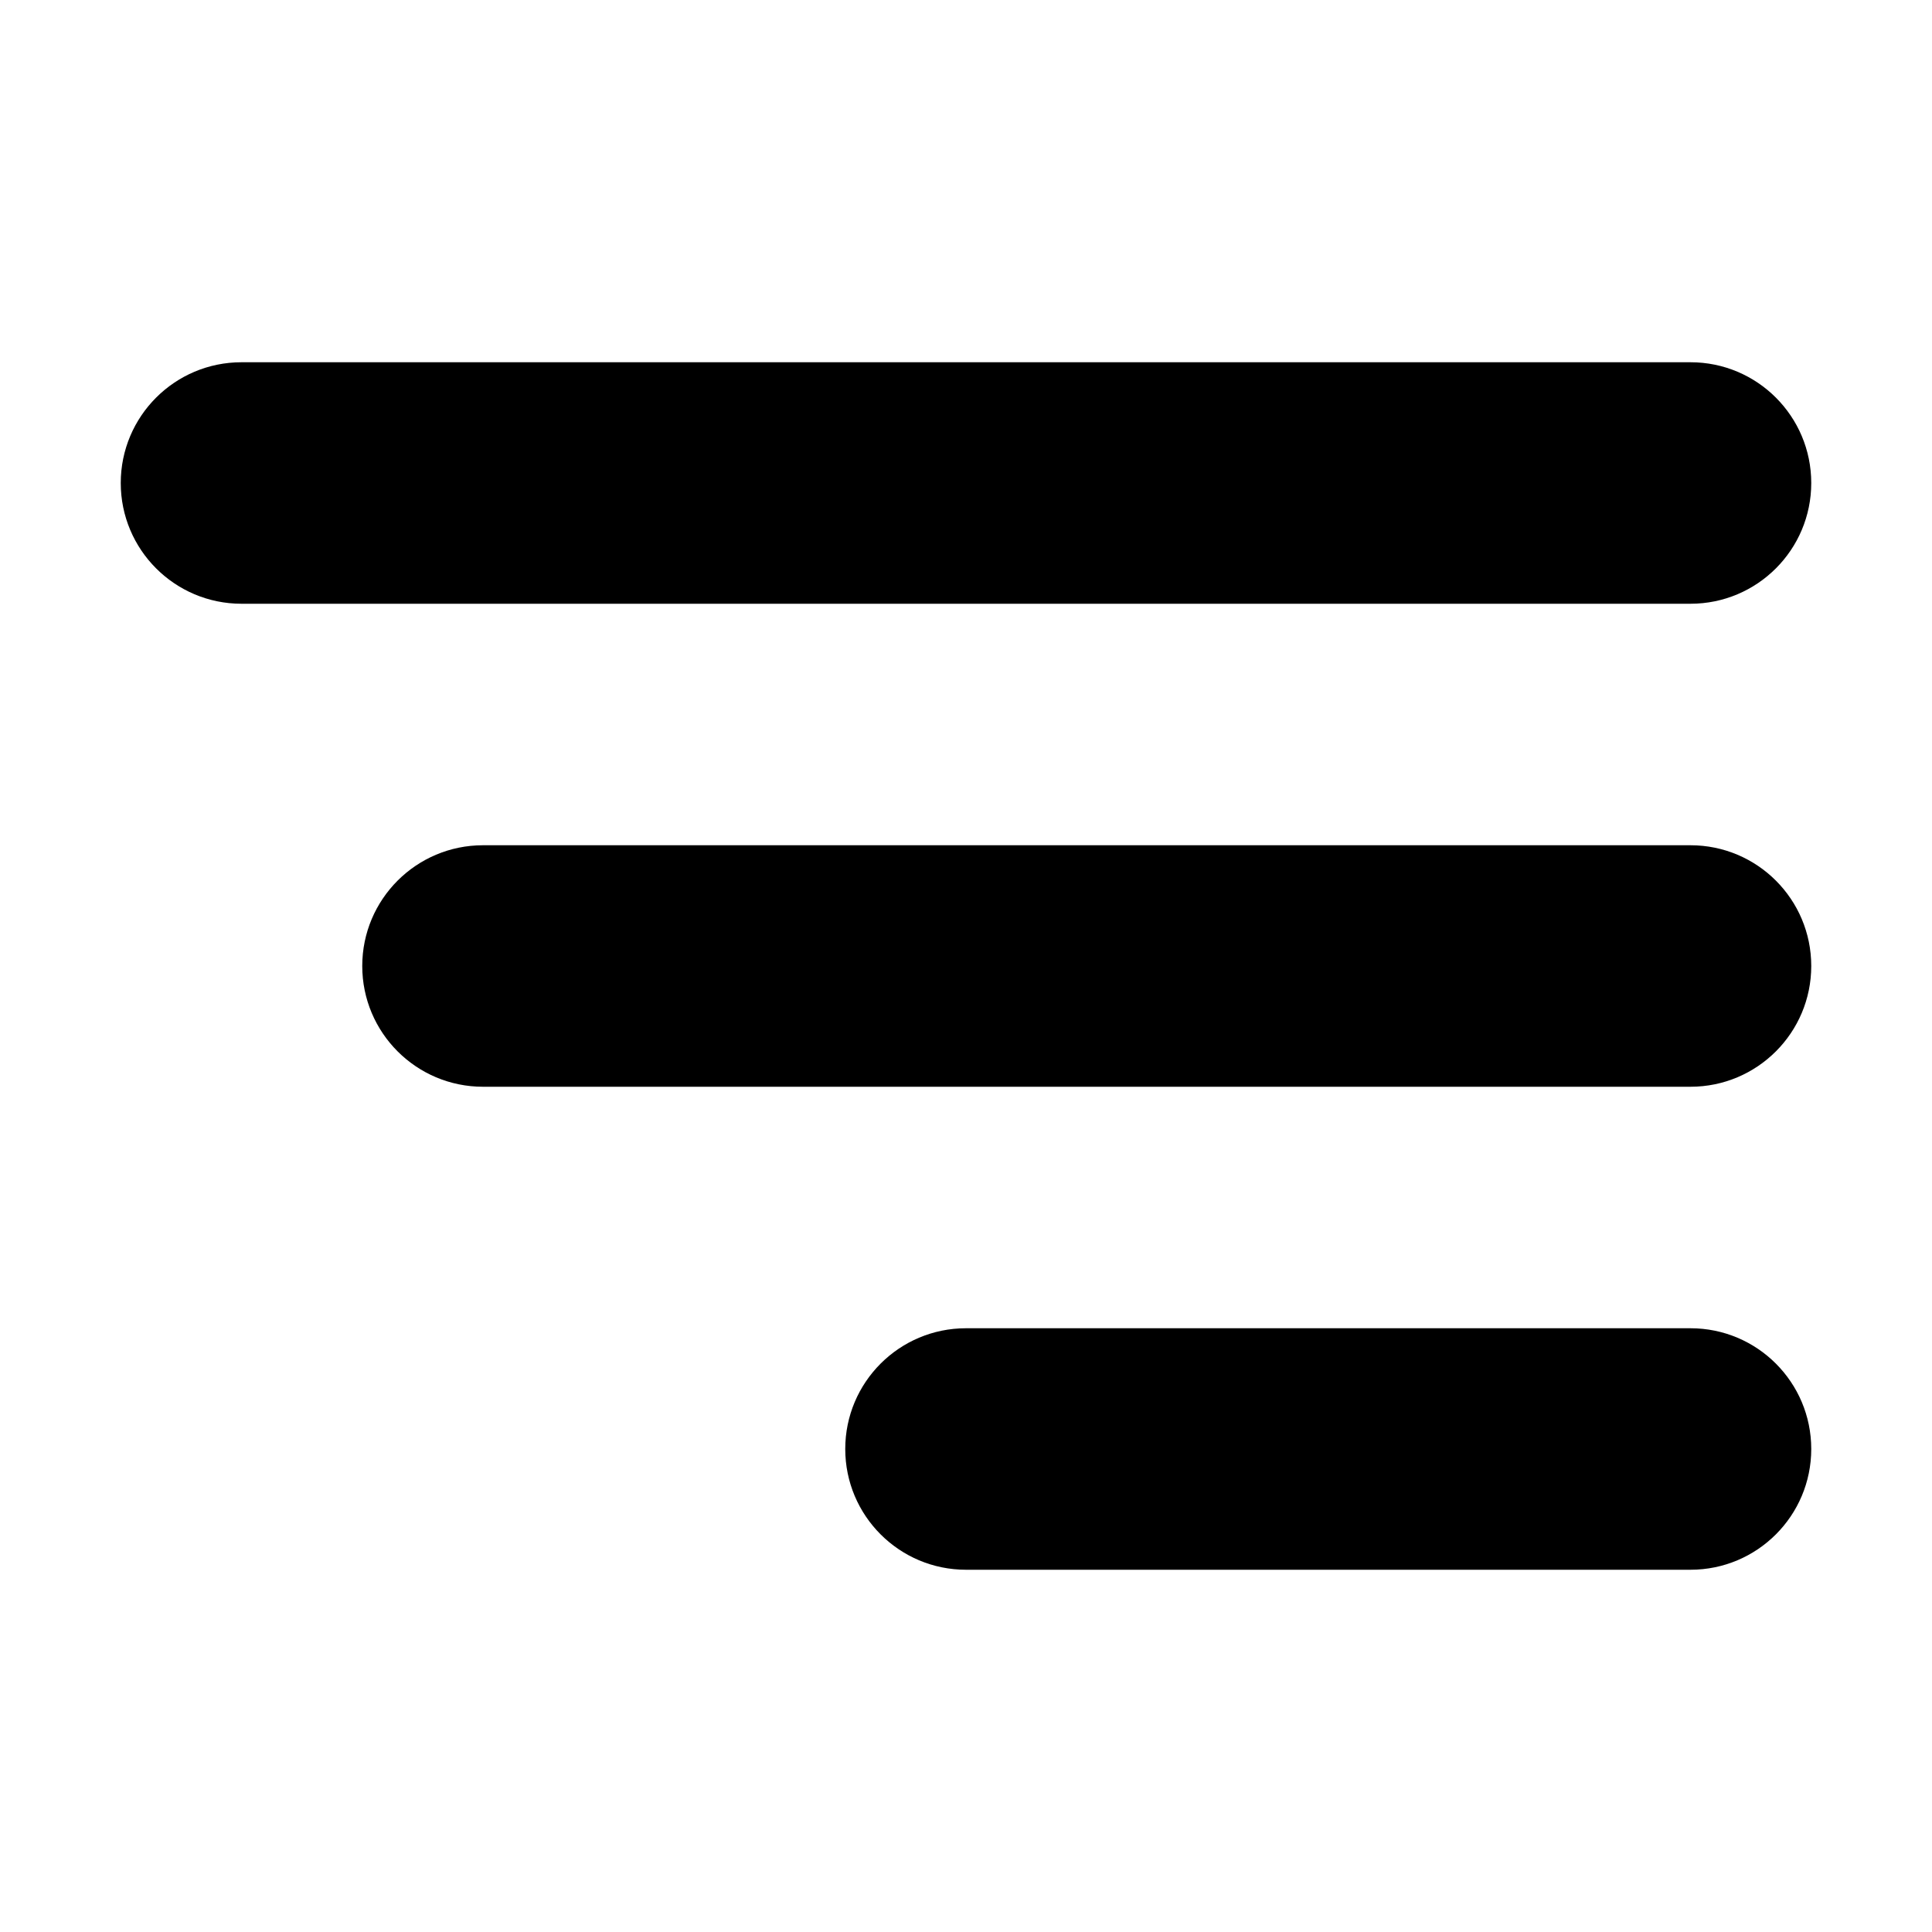
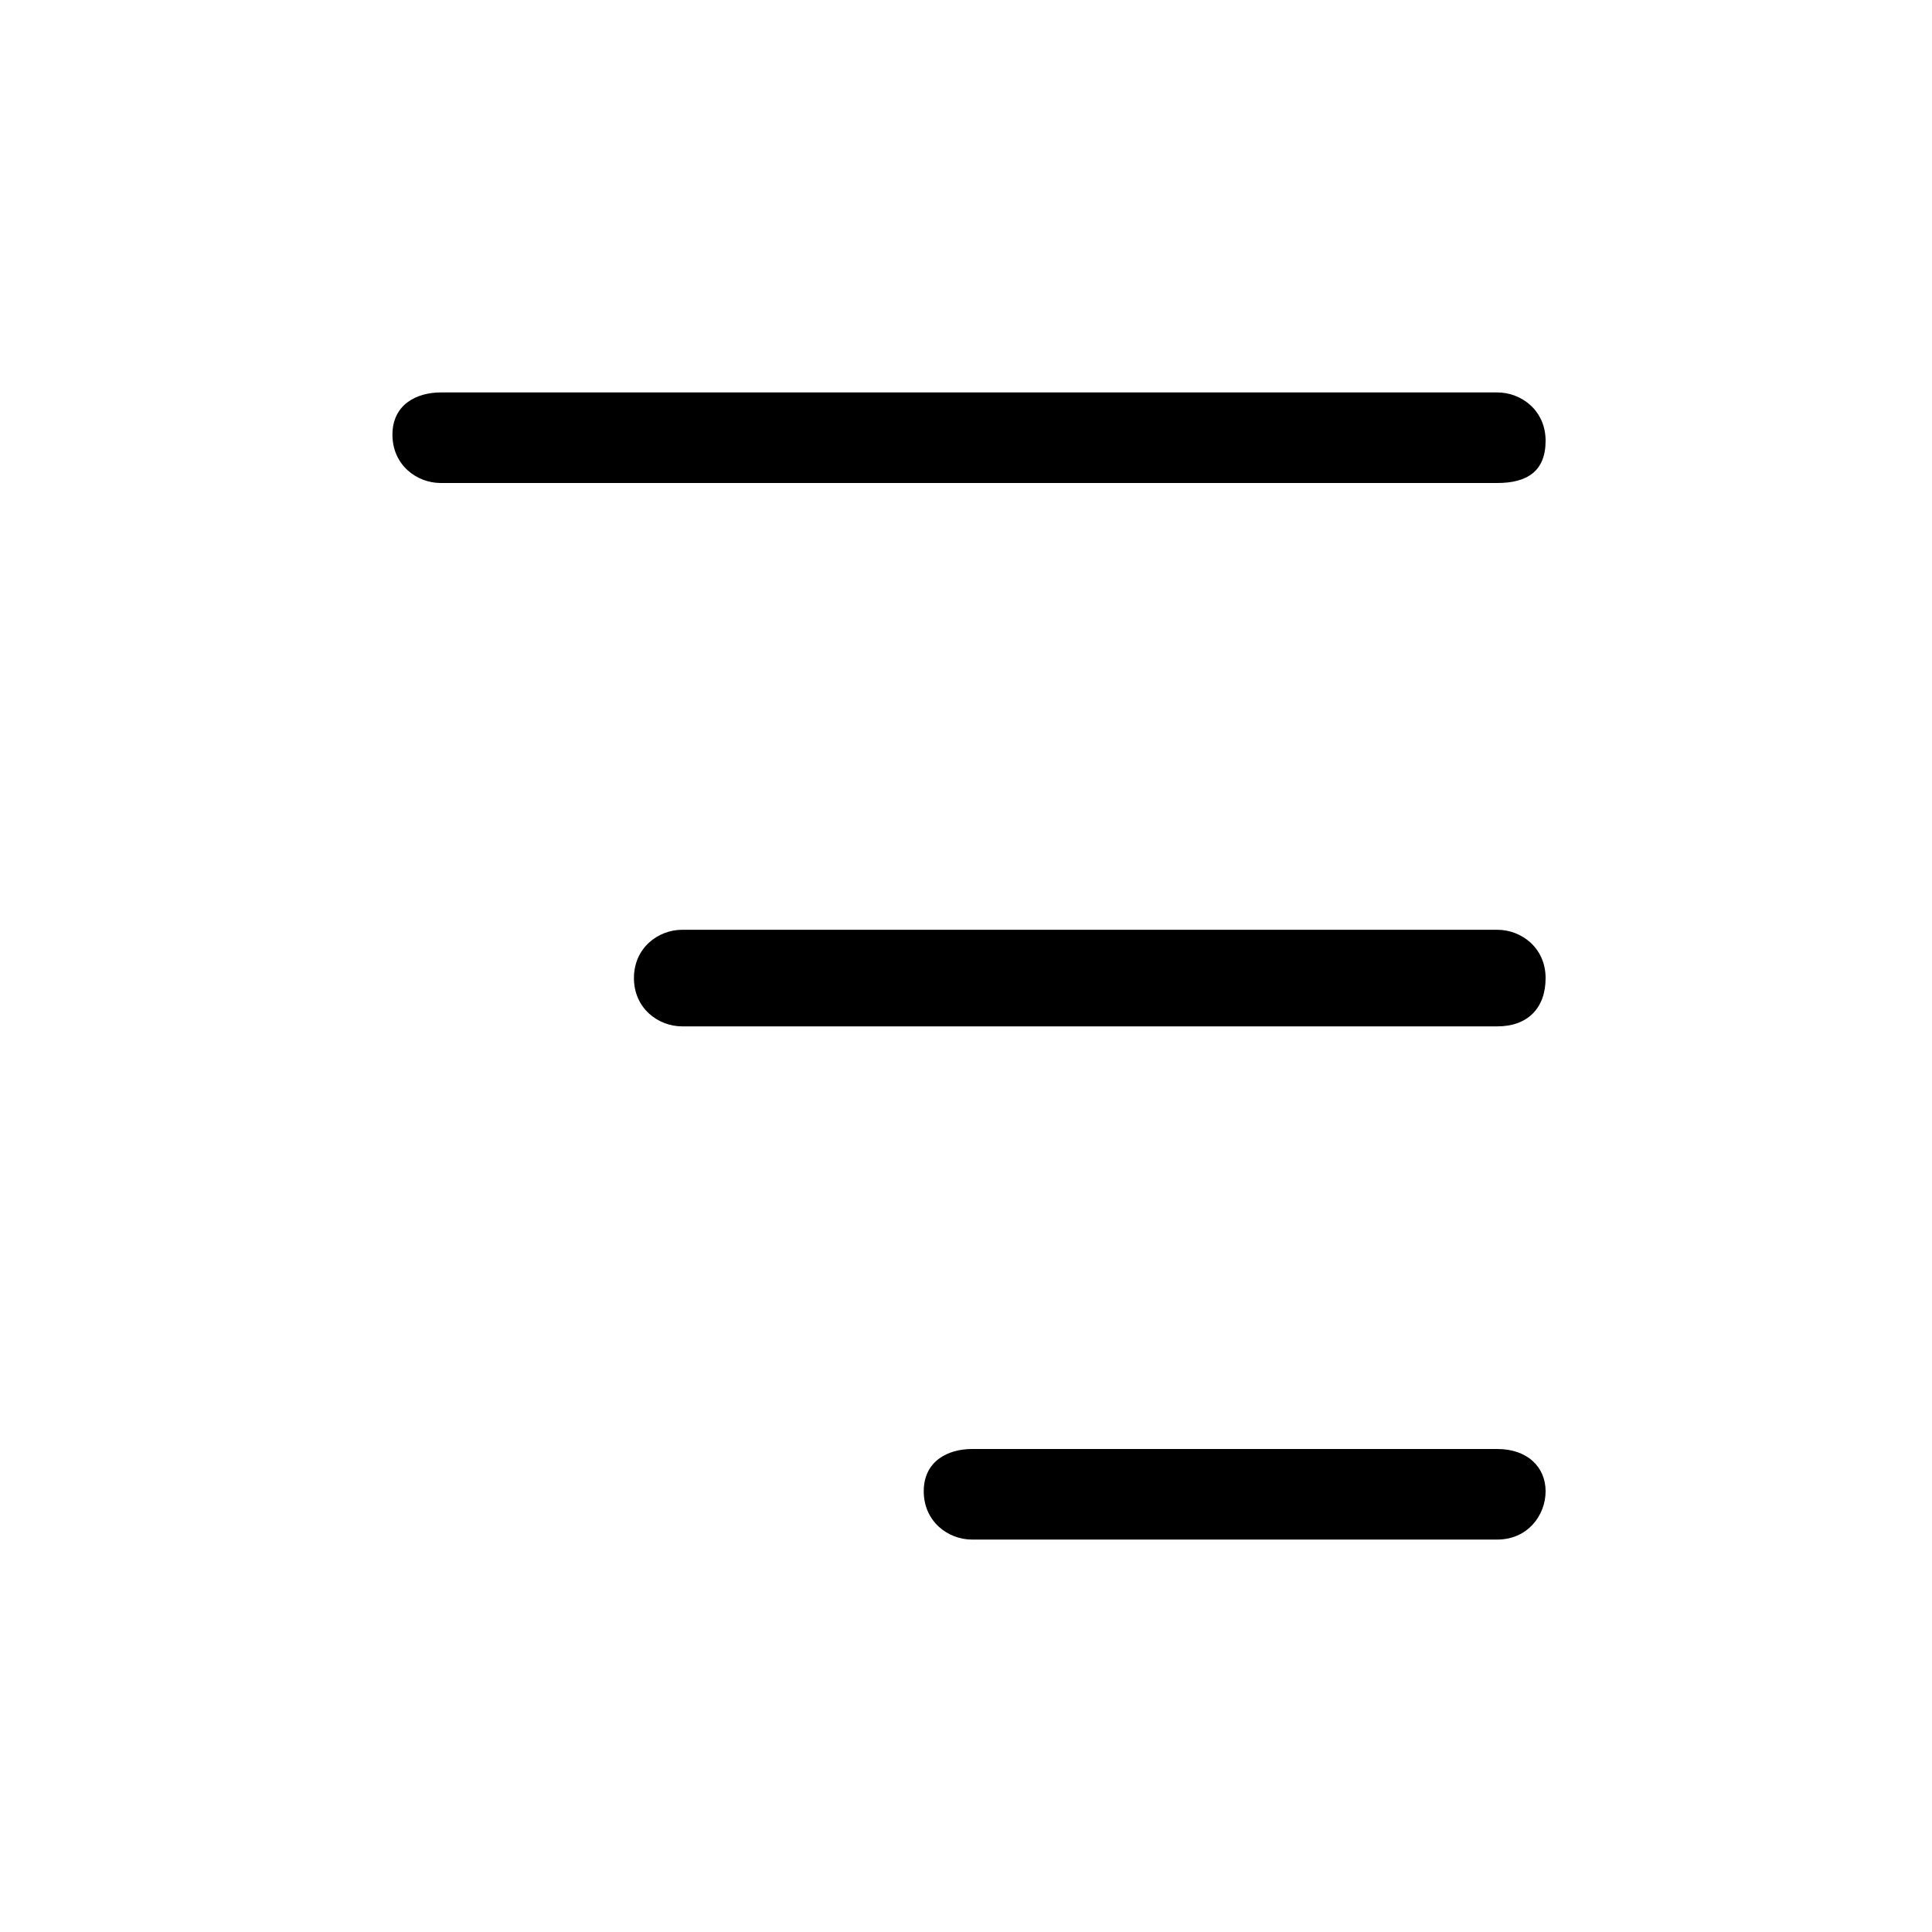
- <svg xmlns="http://www.w3.org/2000/svg" viewBox="0 0 24 24" width="300" height="300" version="1.1">
-   <g width="100%" height="100%" transform="matrix(-1,0,0,1,24,0)">
-     <g id="List">
-       <path d="m21 4.5h-18a1.5 1.5 0 0 0 0 3h18a1.5 1.5 0 0 0 0-3z" fill="#000000" fill-opacity="1" data-original-color="#000000ff" stroke="none" stroke-opacity="1" />
-       <path d="m18 10.5h-15a1.5 1.5 0 0 0 0 3h15a1.5 1.5 0 0 0 0-3z" fill="#000000" fill-opacity="1" data-original-color="#000000ff" stroke="none" stroke-opacity="1" />
-       <path d="m12 16.5h-9a1.5 1.5 0 0 0 0 3h9a1.5 1.5 0 0 0 0-3z" fill="#000000" fill-opacity="1" data-original-color="#000000ff" stroke="none" stroke-opacity="1" />
+ <svg xmlns="http://www.w3.org/2000/svg" id="Layer_1" enable-background="new 0 0 32 32" viewBox="0 0 32 32" width="300" height="300" version="1.1">
+   <g width="100%" height="100%" transform="matrix(-1,0,0,-1,32.1,32)">
+     <g>
+       <g>
+         <path d="m16 8h-8.7c-.5 0-.8-.3-.8-.7s.3-.8.8-.8h8.7c.4 0 .8.3.8.8s-.4.7-.8.7z" fill="#000000" fill-opacity="1" data-original-color="#1b75bcff" stroke="none" stroke-opacity="1" />
+       </g>
+       <g>
+         <path d="m24.8 25.5h-17.5c-.4 0-.8-.3-.8-.8s.3-.7.8-.7h17.5c.4 0 .8.3.8.8s-.4.7-.8.7z" fill="#000000" fill-opacity="1" data-original-color="#1b75bcff" stroke="none" stroke-opacity="1" />
+       </g>
+       <g>
+         <path d="m20.8 16.6h-13.5c-.4 0-.8-.3-.8-.8s.3-.8.8-.8h13.5c.4 0 .8.3.8.8s-.4.8-.8.8z" fill="#000000" fill-opacity="1" data-original-color="#1b75bcff" stroke="none" stroke-opacity="1" />
+       </g>
    </g>
  </g>
</svg>
